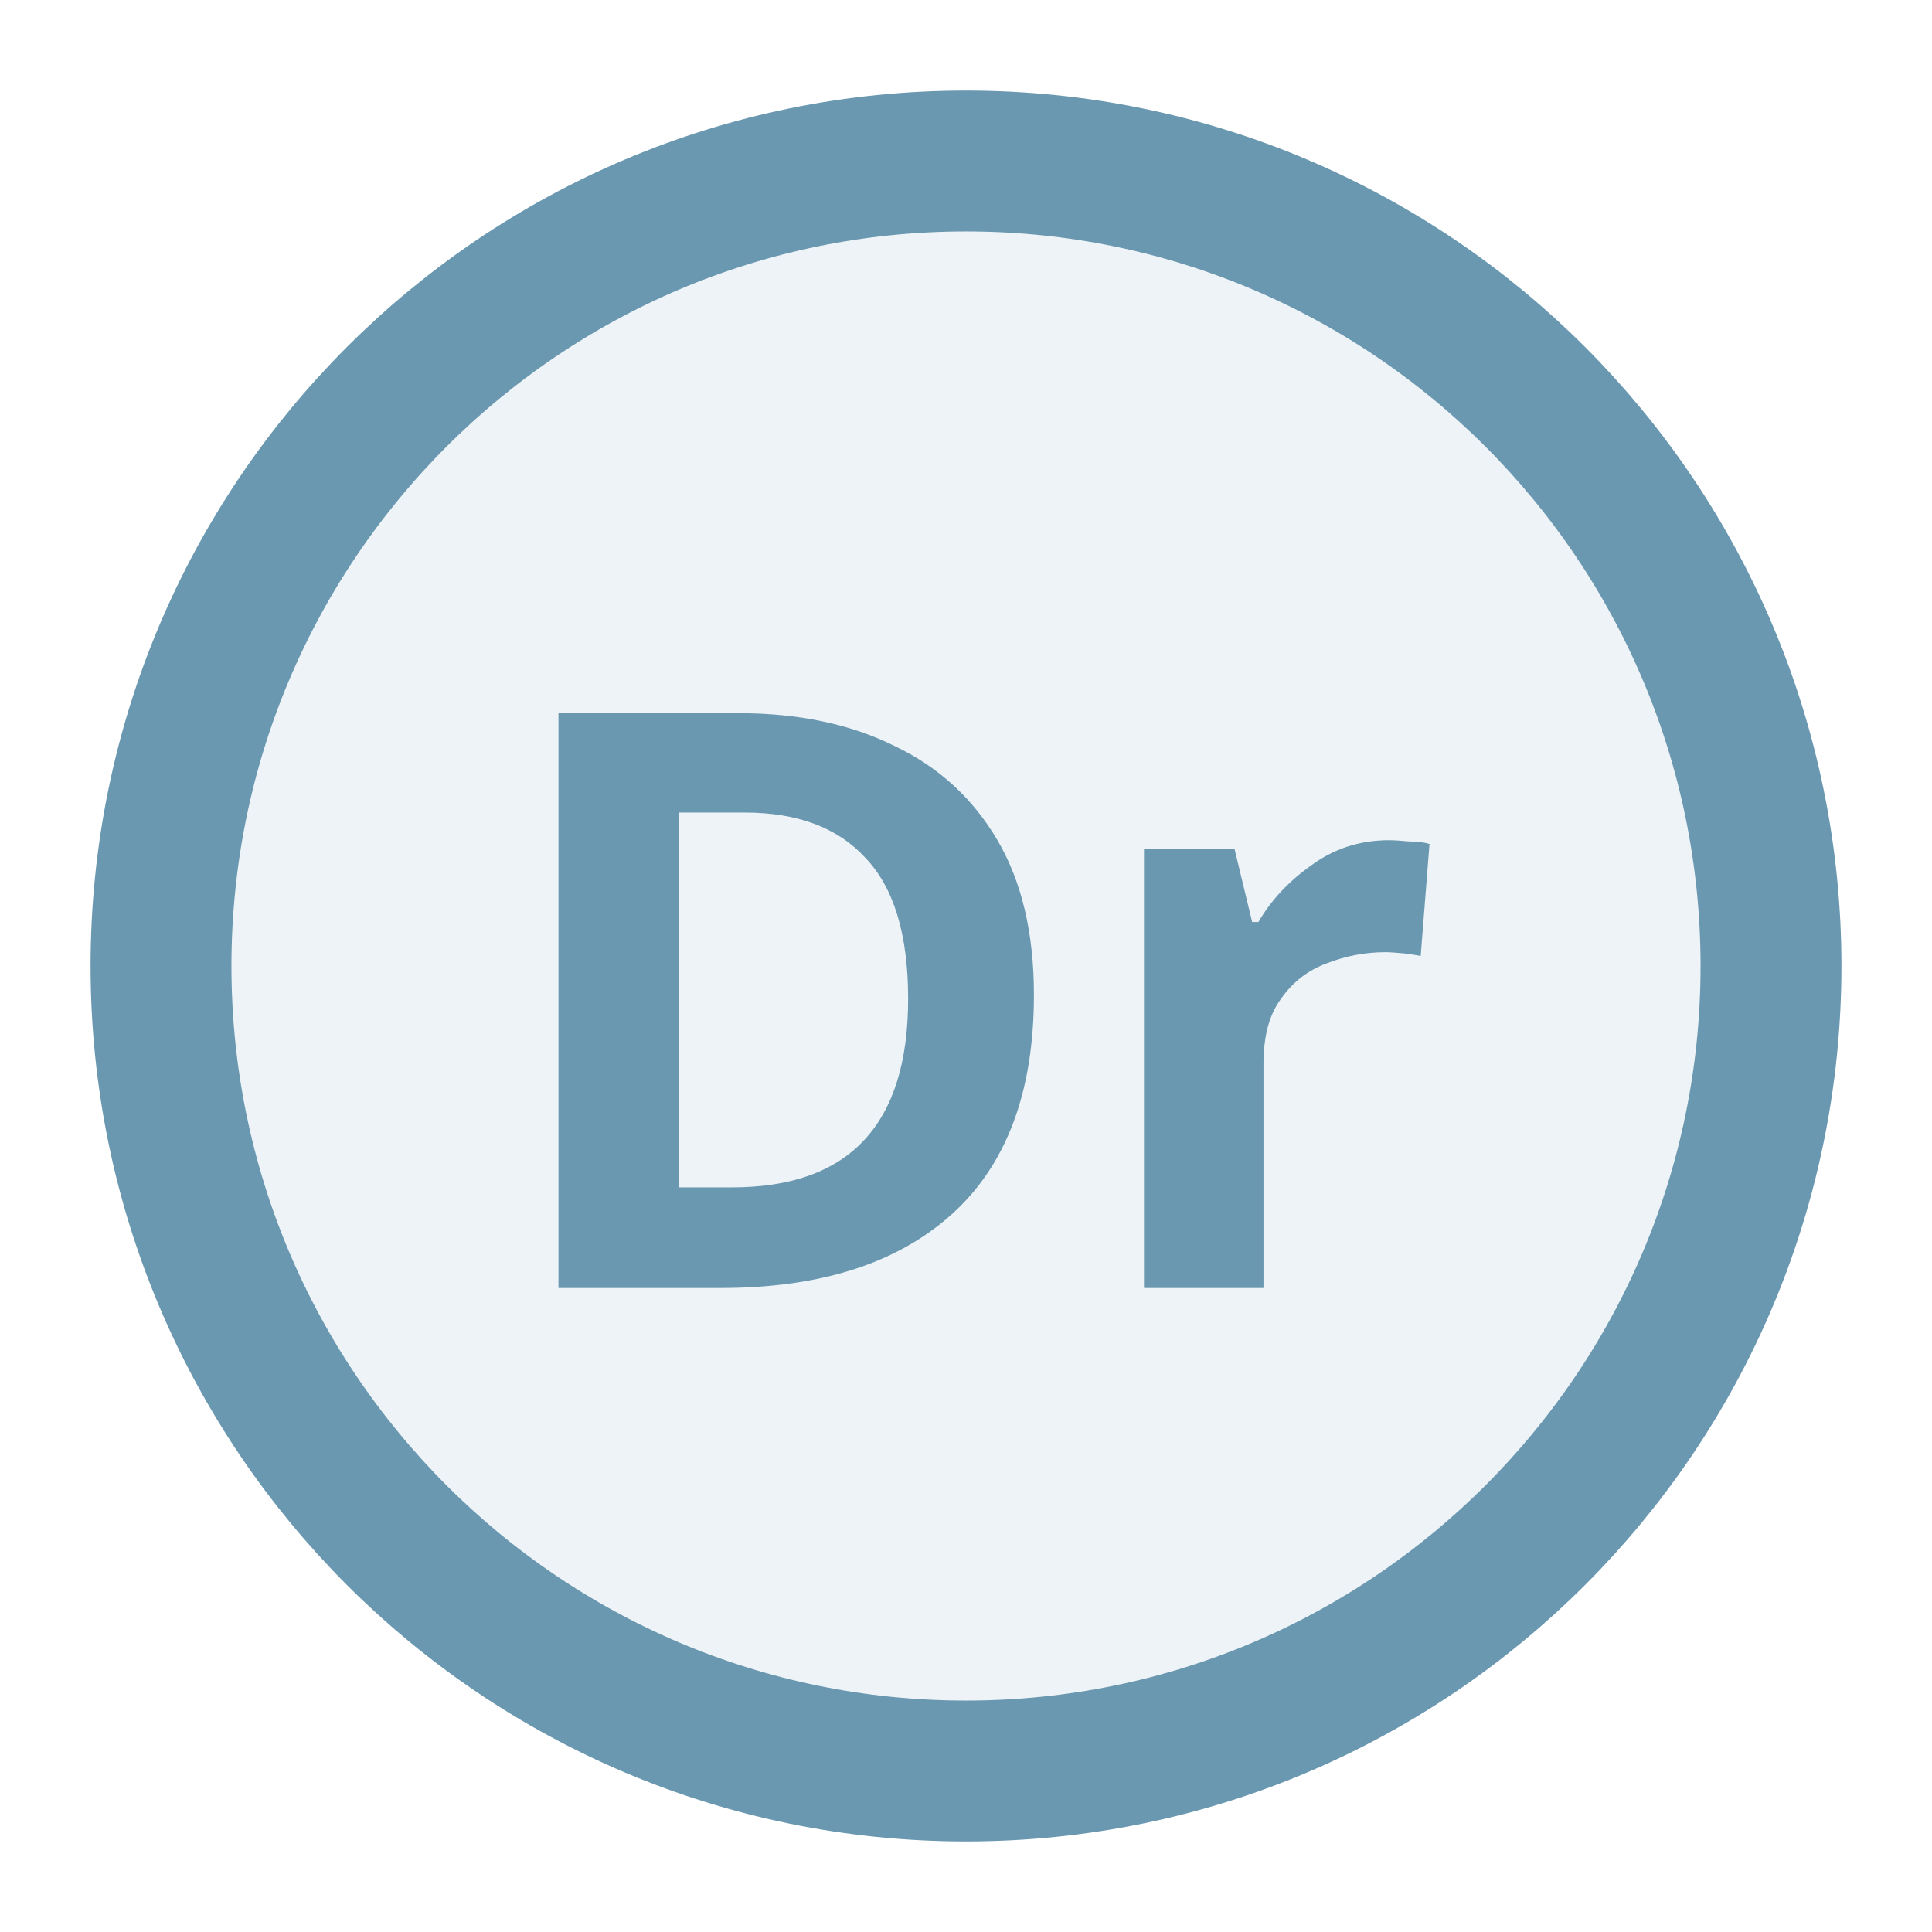
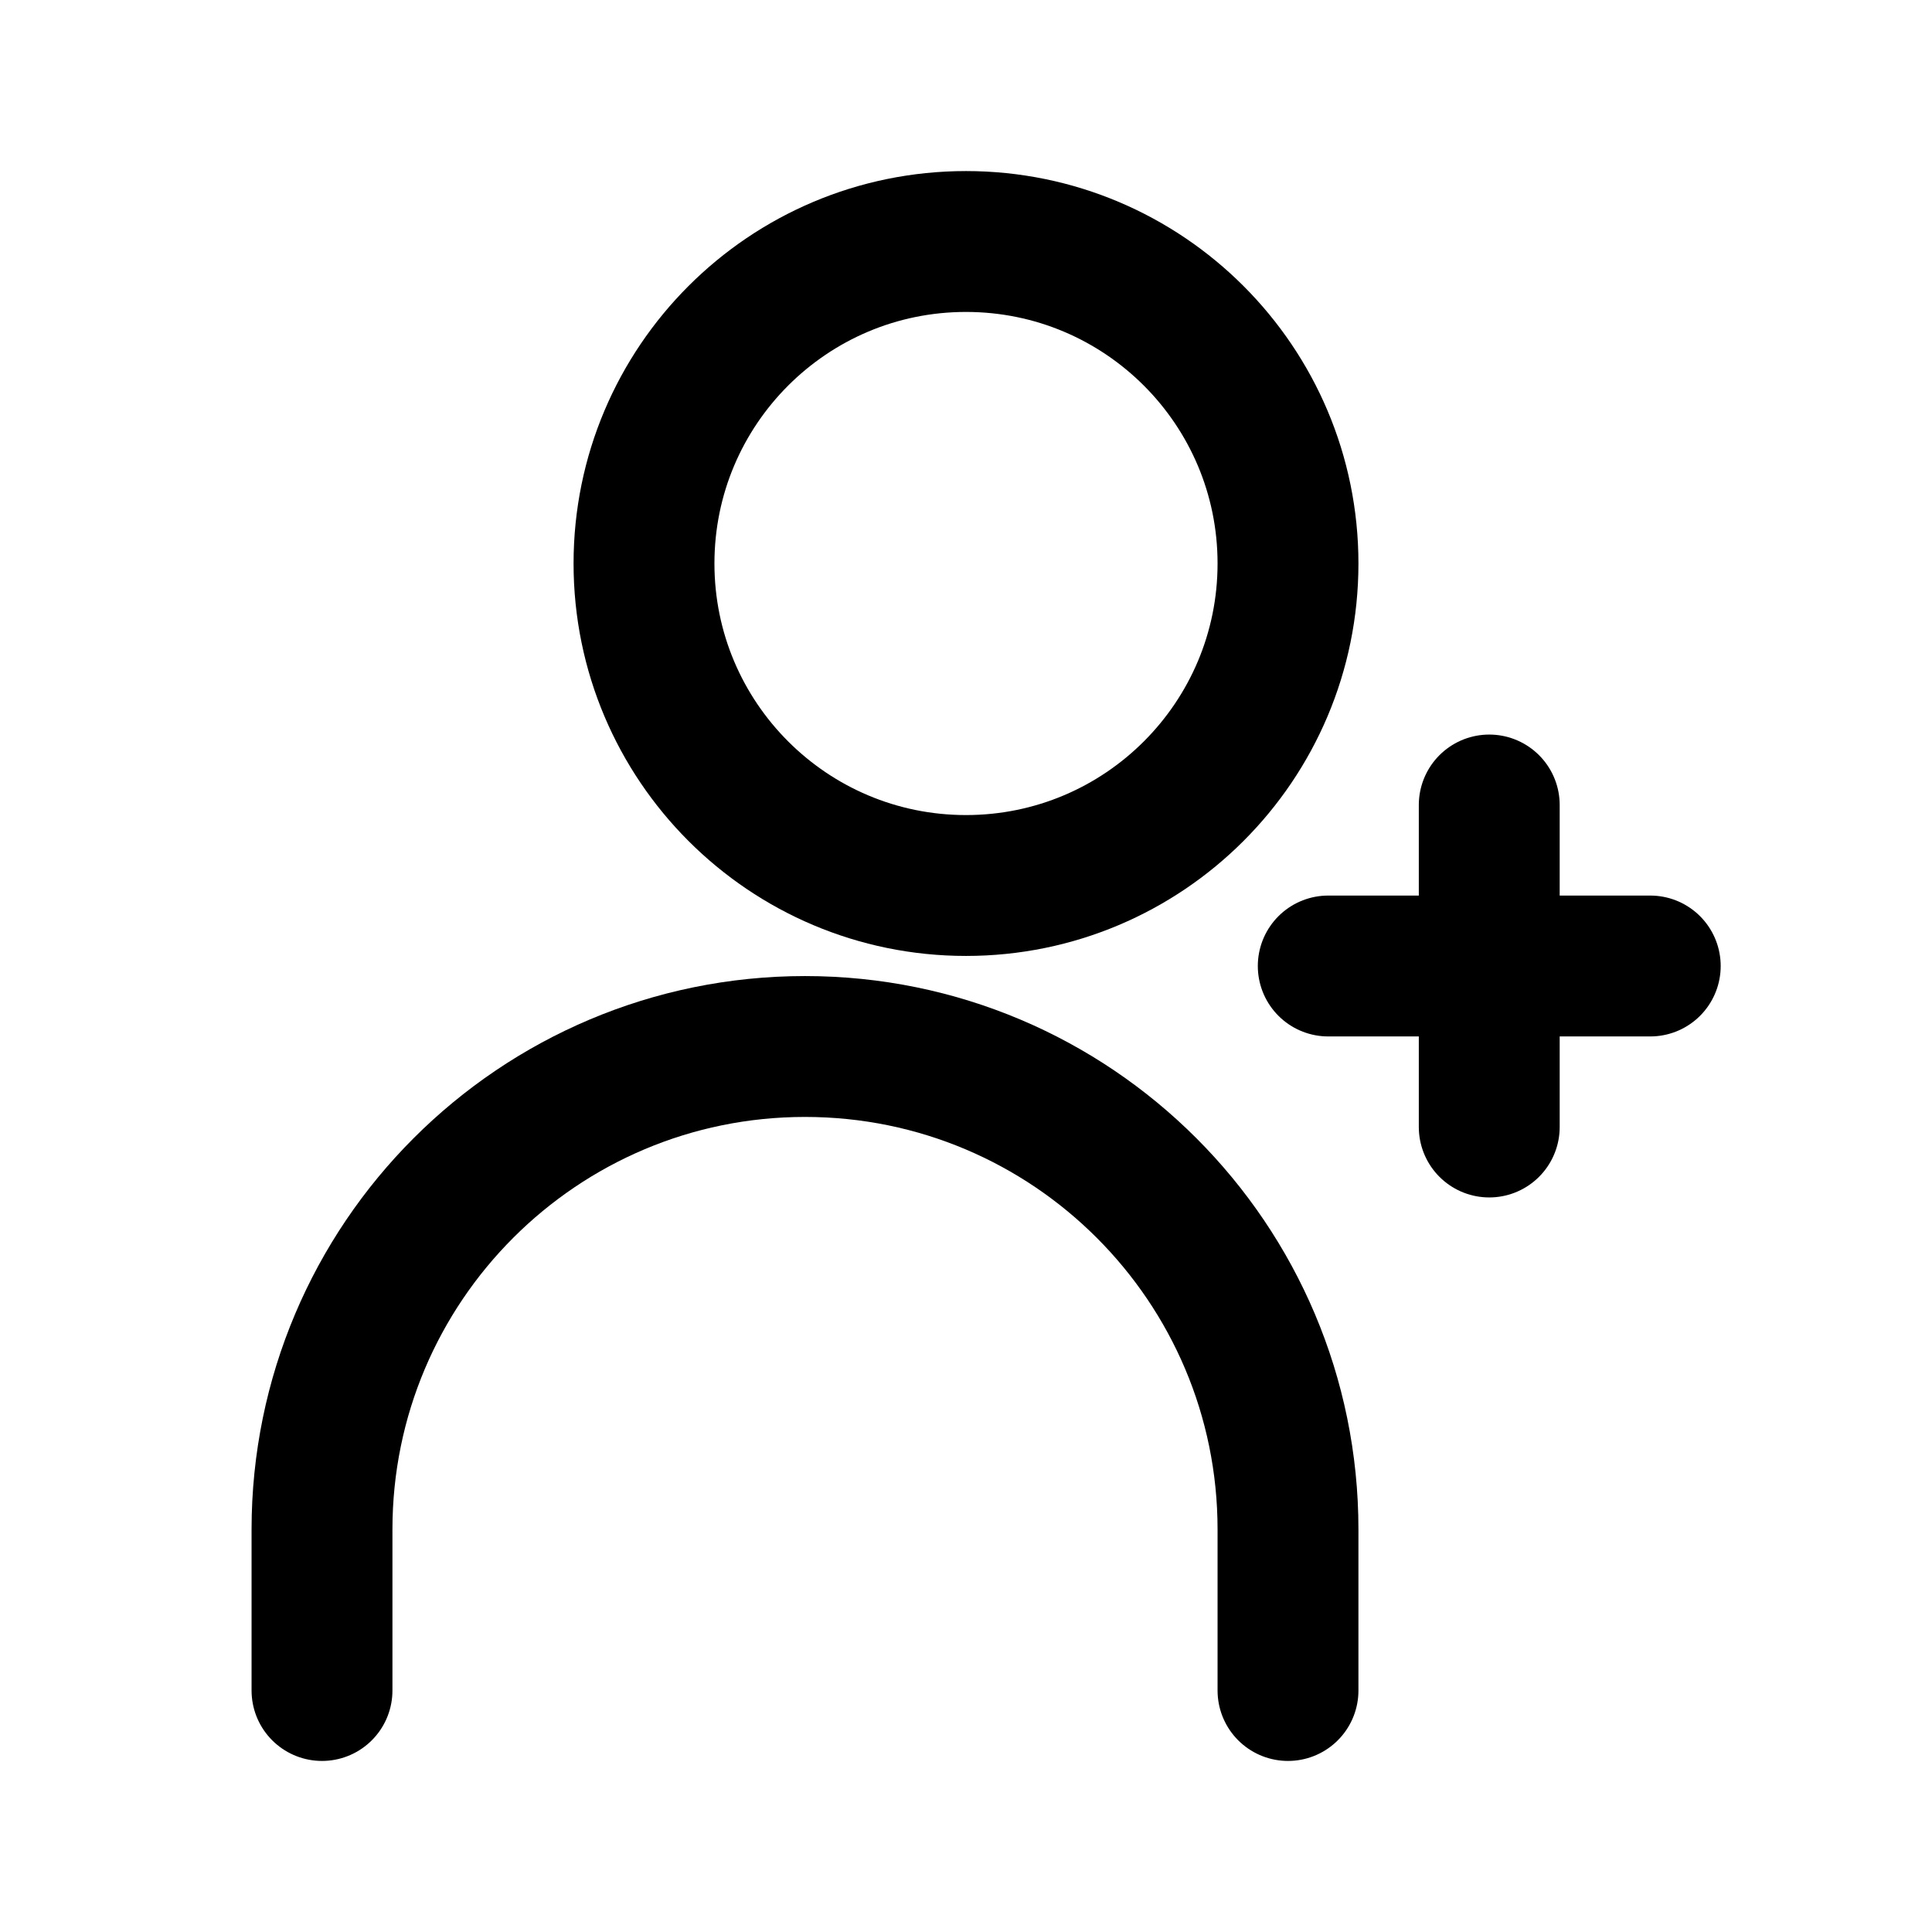
- <svg xmlns="http://www.w3.org/2000/svg" width="24" height="24" viewBox="0 0 24 24" fill="none" stroke="#6a98b0" stroke-width="1.75" stroke-linecap="round" stroke-linejoin="round">
-   <circle cx="12" cy="12" r="10" fill="#6a98b0" fill-opacity="0.12" stroke="#6a98b0" />
-   <text x="12" y="16" text-anchor="middle" font-family="sans-serif" font-size="10" font-weight="600" fill="#6a98b0" stroke="none">Dr</text>
+ <svg xmlns="http://www.w3.org/2000/svg" viewBox="0 0 24 24" fill="none" stroke="currentColor" stroke-width="1.75" stroke-linecap="round" stroke-linejoin="round">
+   <circle cx="12" cy="7" r="4" />
+   <path d="M4 21v-2a6 6 0 0112 0v2" />
+   <path d="M18.5 10v4" />
+   <path d="M16.5 12h4" />
</svg>
